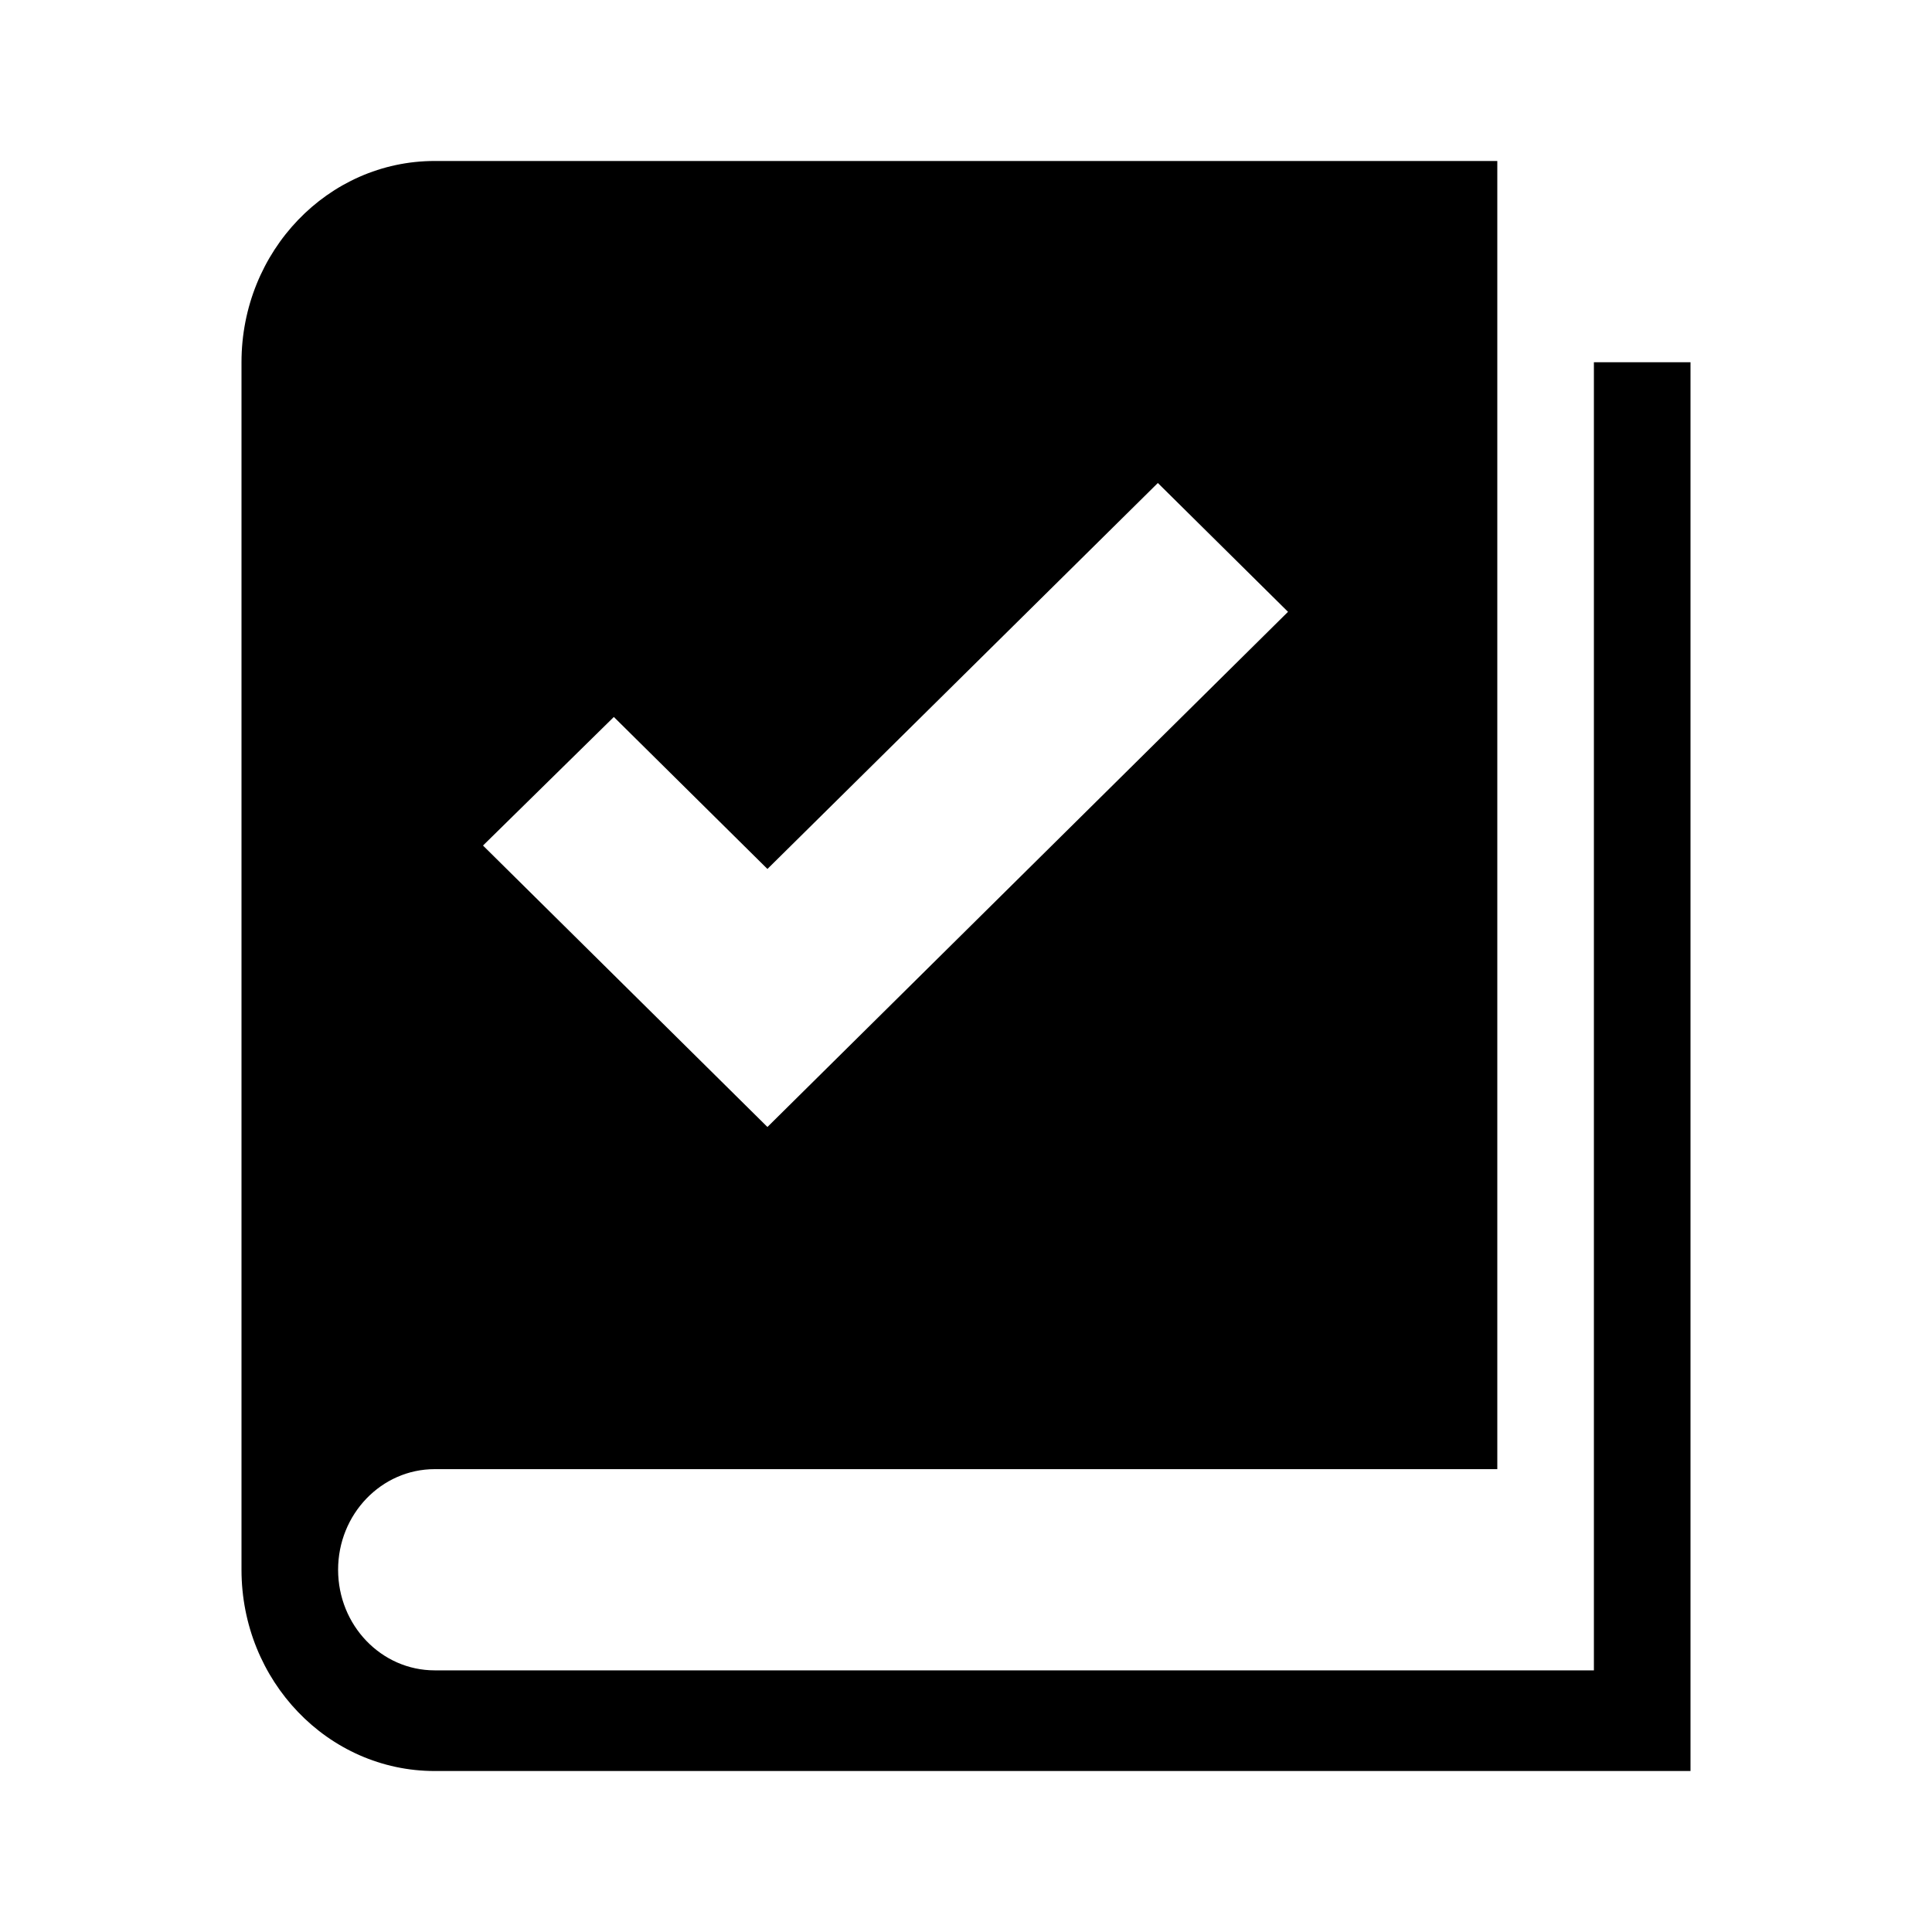
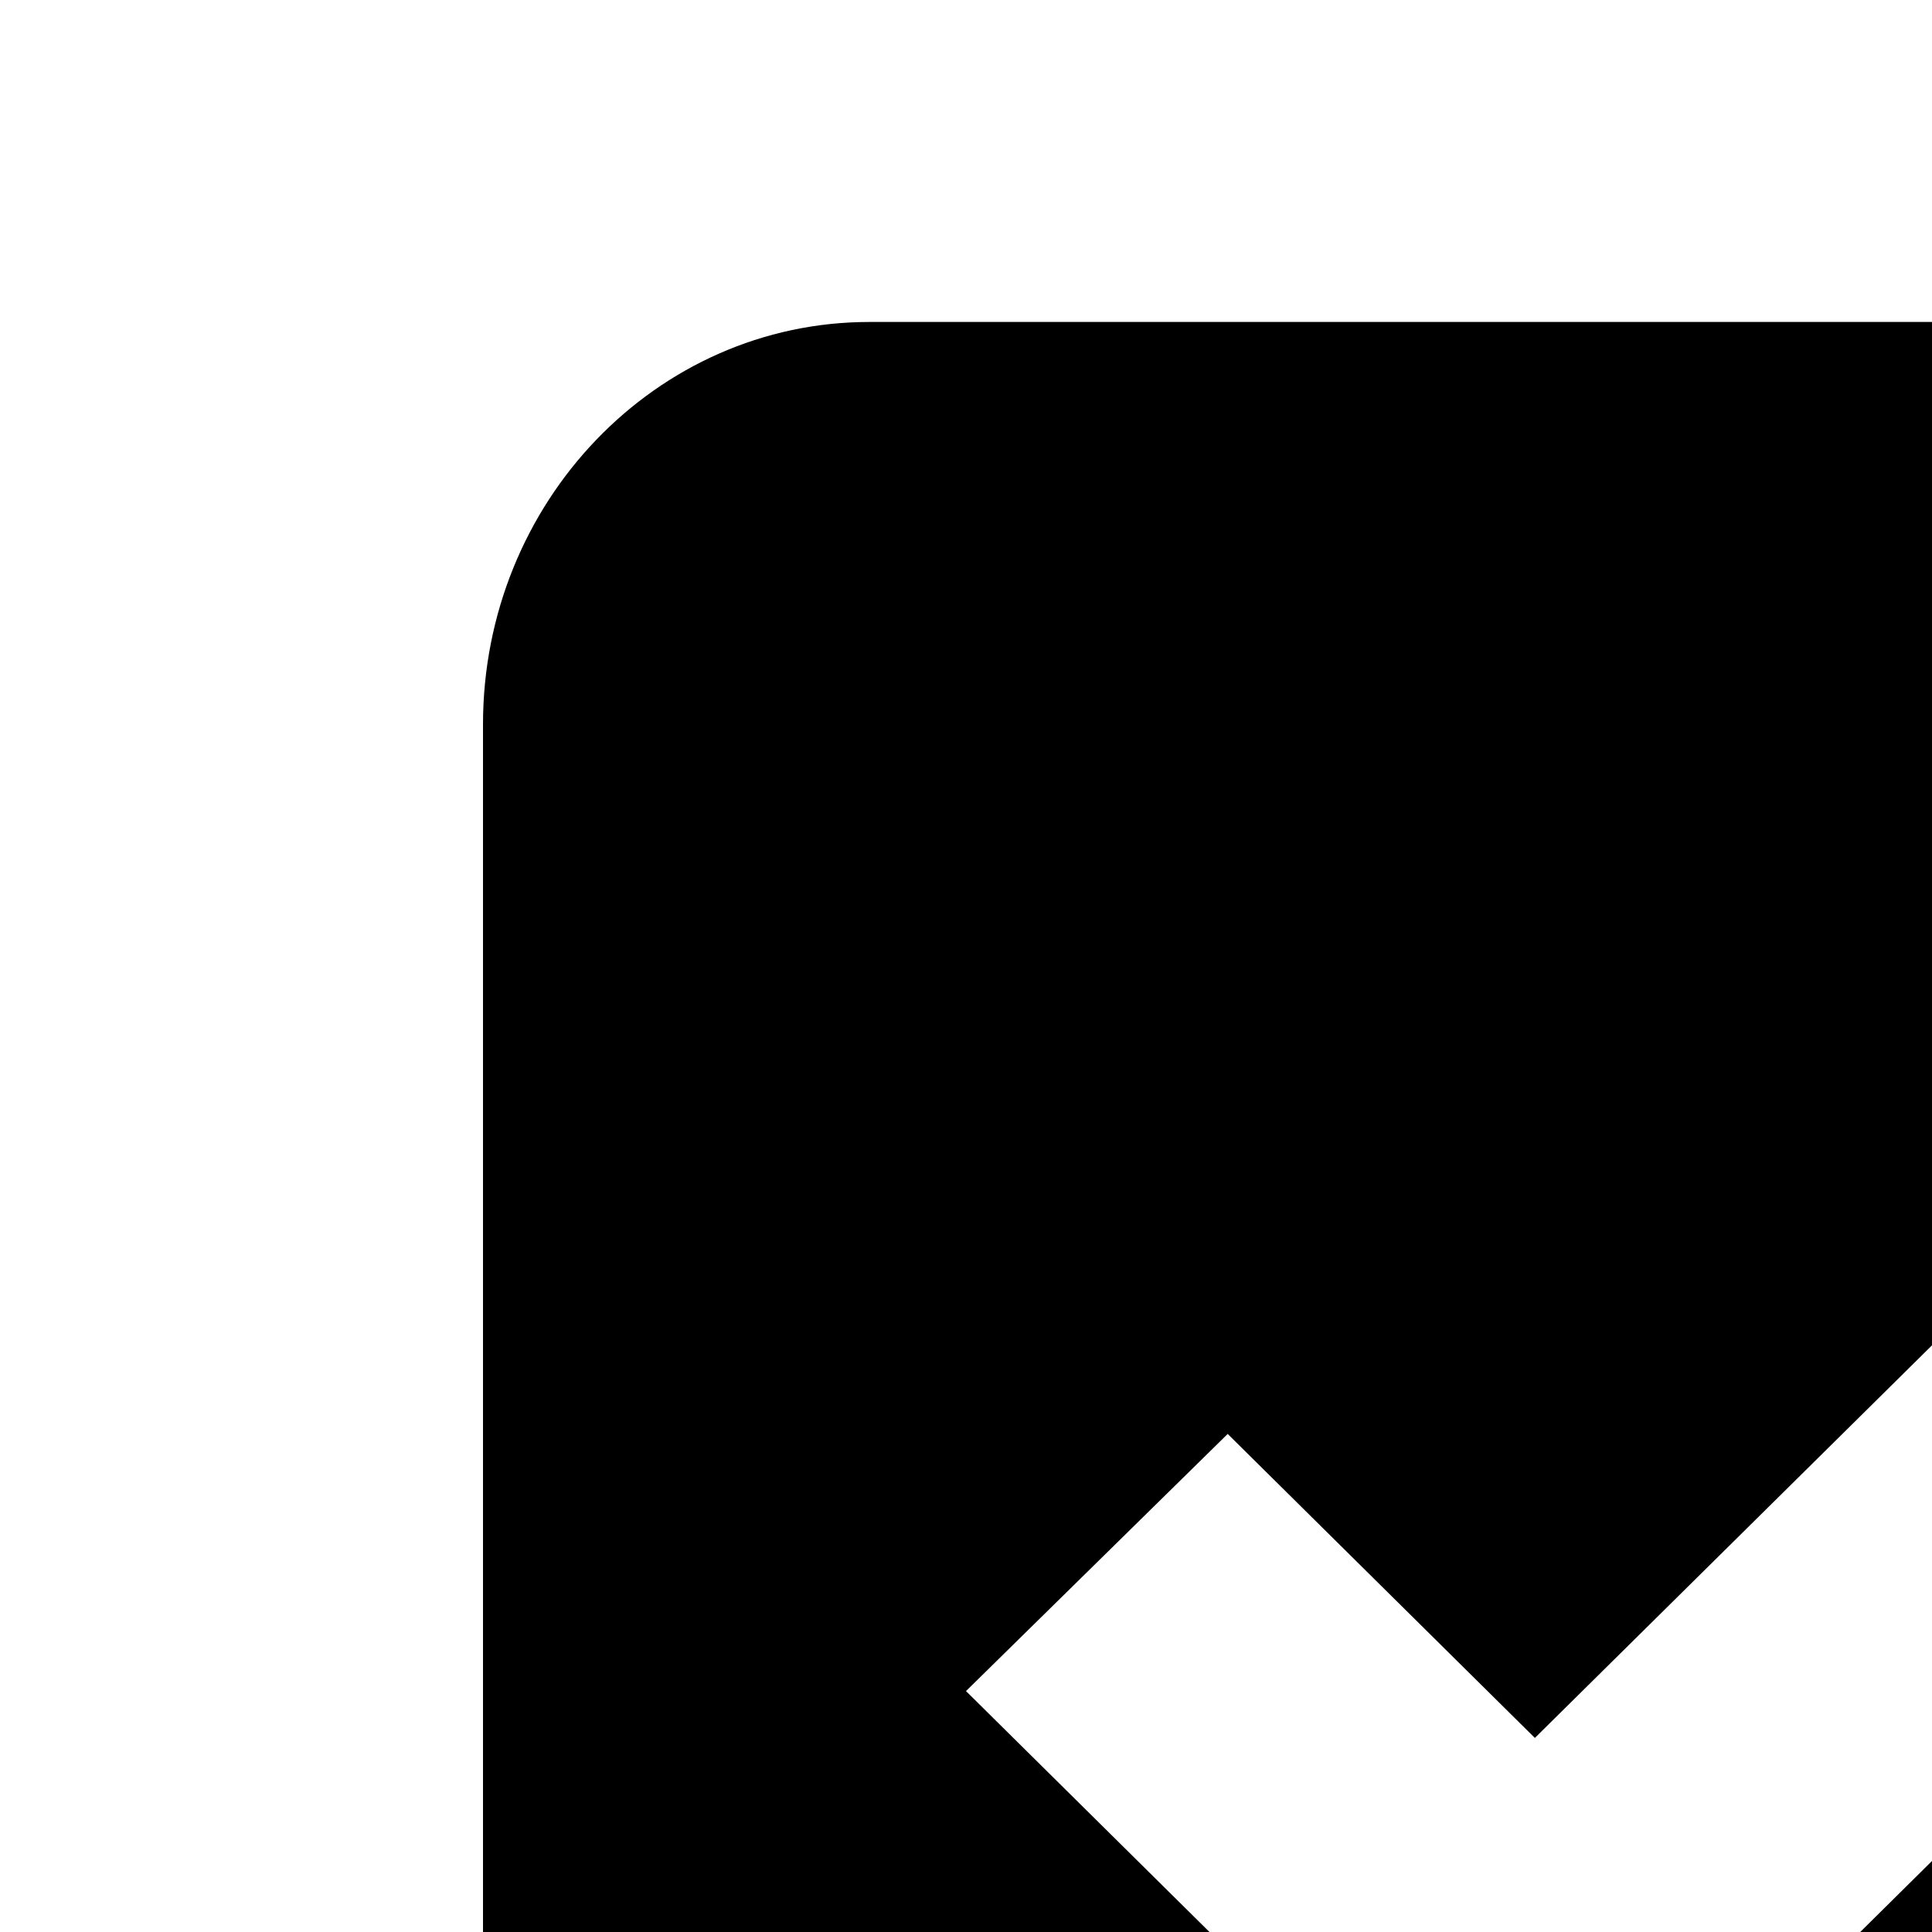
- <svg xmlns="http://www.w3.org/2000/svg" width="24" height="24" viewBox="0 0 40 40" fill="none" class="icon-1DeIlz">
+ <svg xmlns="http://www.w3.org/2000/svg" width="24" height="24" viewBox="0 0 20 20" fill="none" class="icon-1DeIlz">
  <path fill="currentColor" fill-rule="evenodd" clip-rule="evenodd" d="M33 34.583V7.5H35V36.667H9C6.791 36.667 5 34.801 5 32.5V7.5C5 5.199 6.791 3.333 9 3.333H31V30.417H9C7.896 30.417 7 31.349 7 32.5C7 33.651 7.896 34.583 9 34.583H33ZM23.972 10L15.889 17.991L12.709 14.844L10 17.506L15.889 23.333L26.667 12.667L23.972 10Z" />
</svg>
